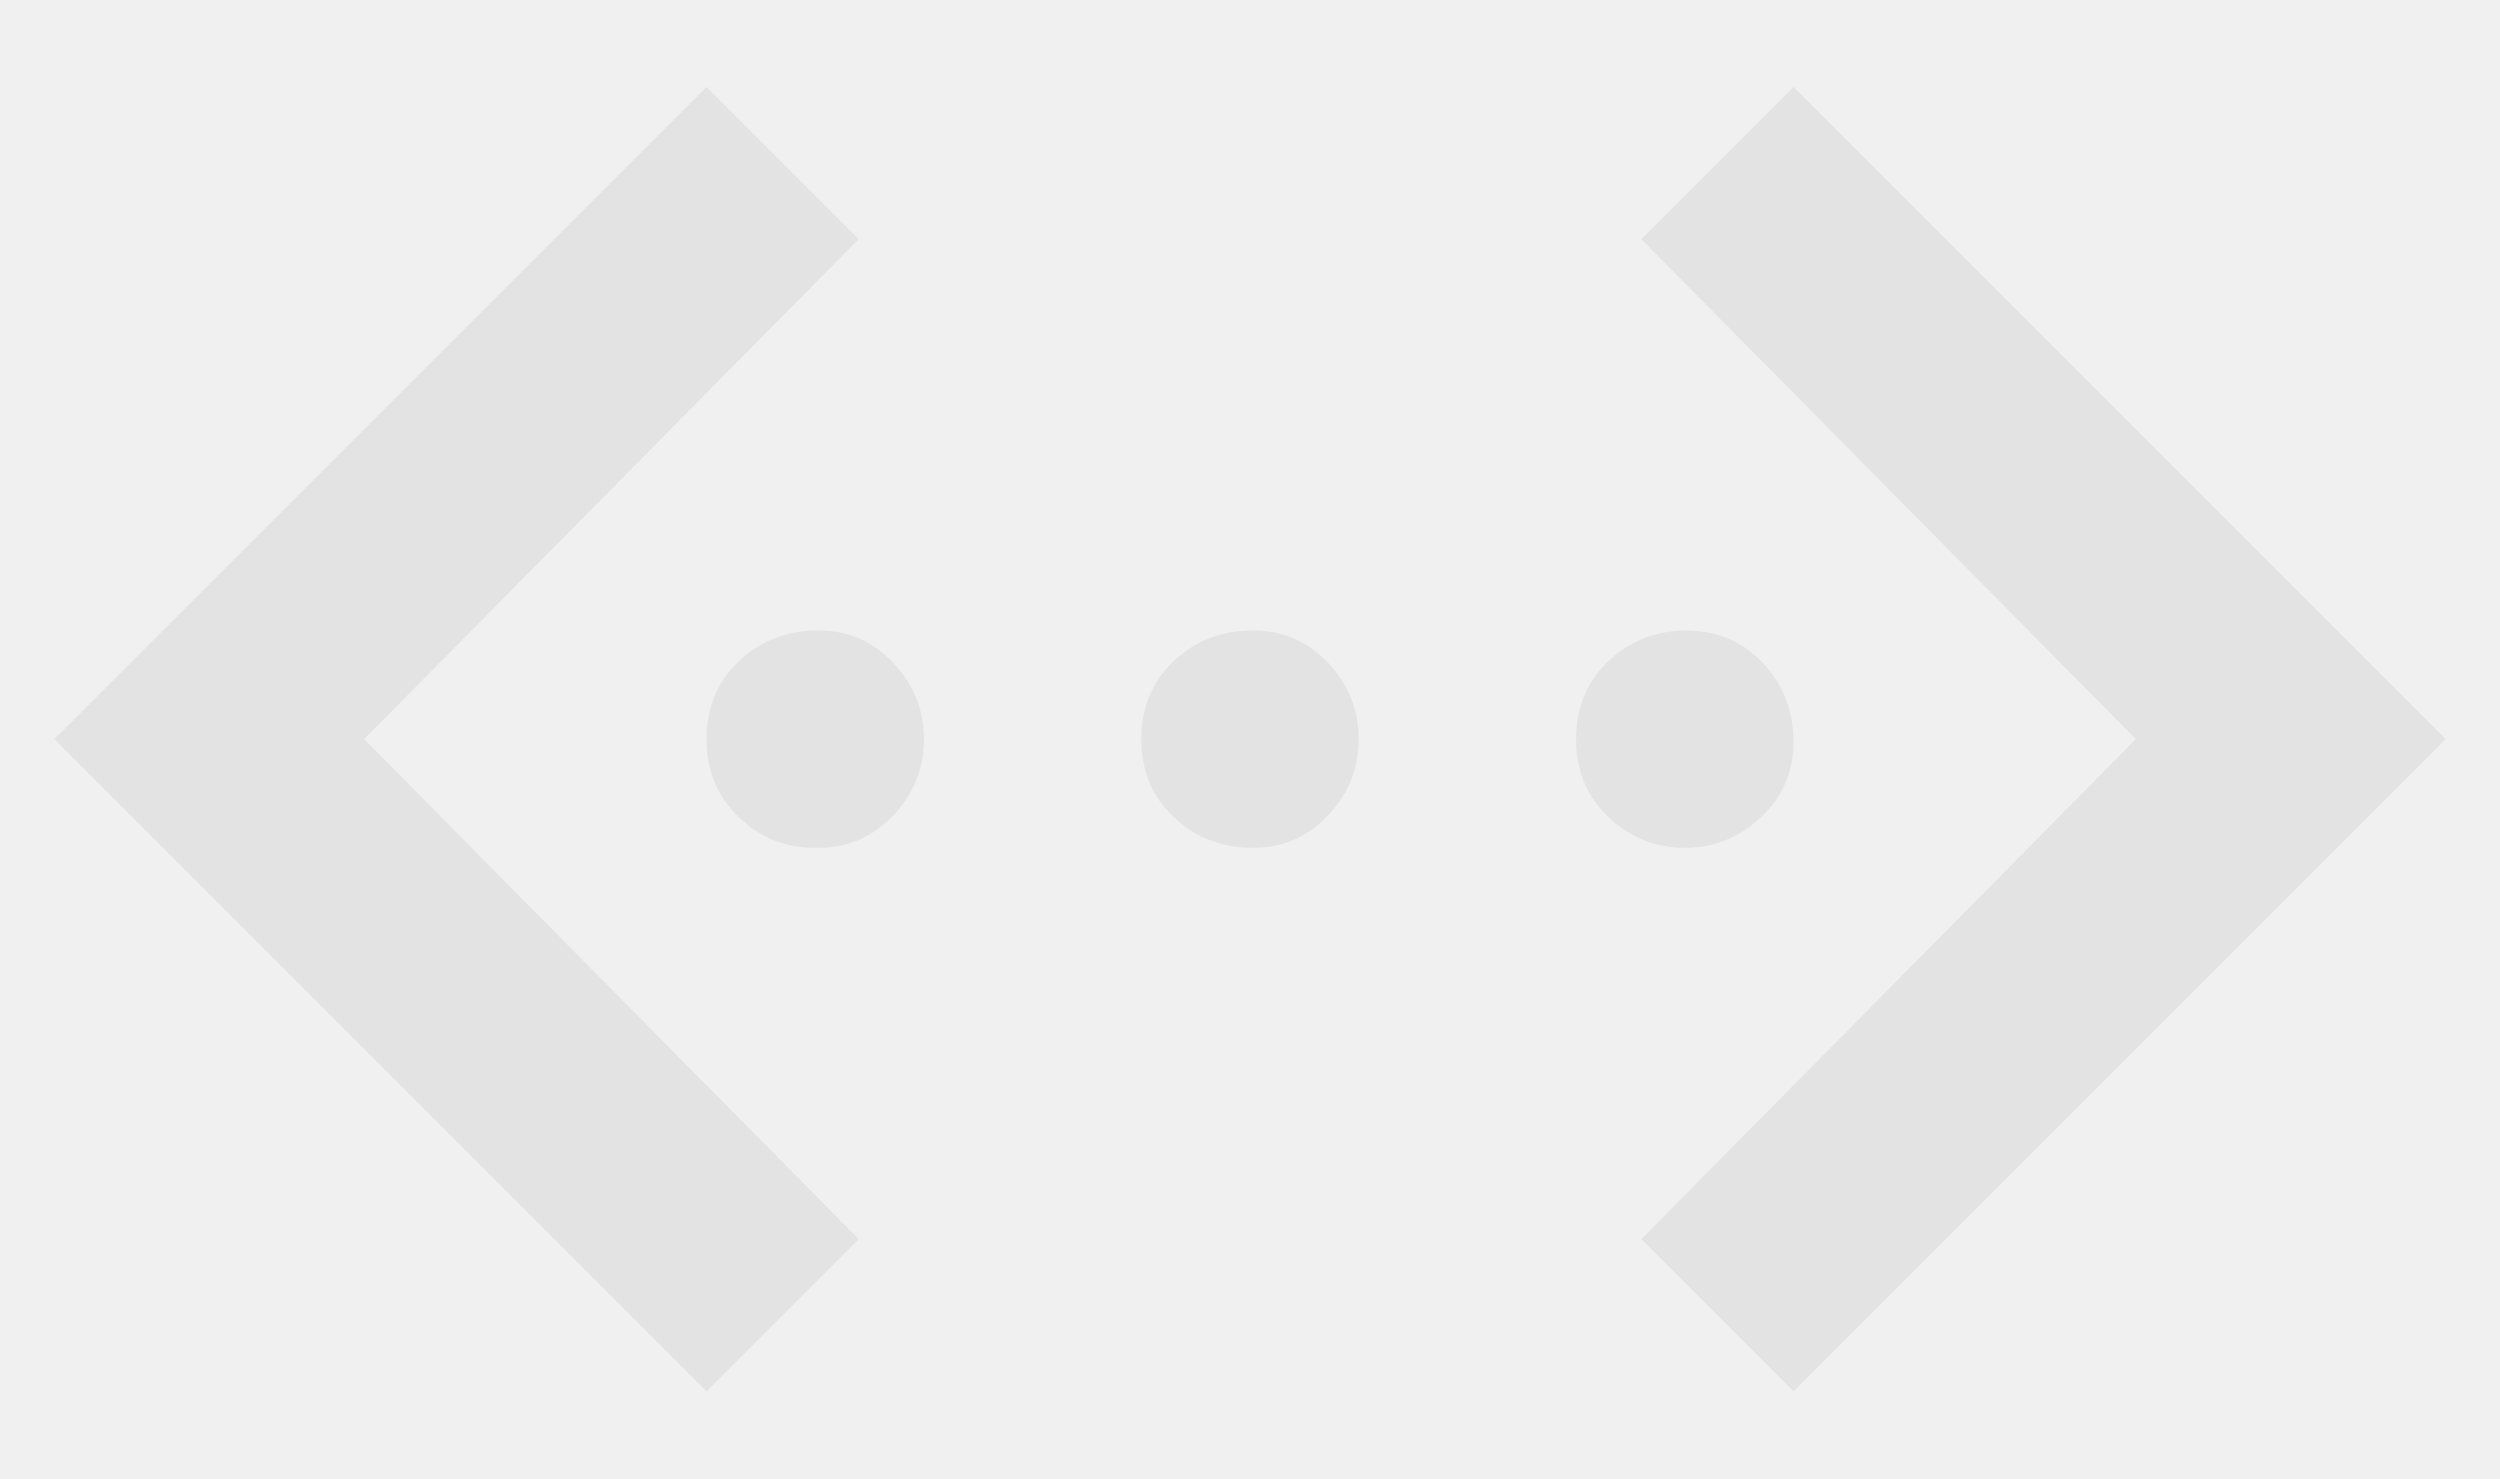
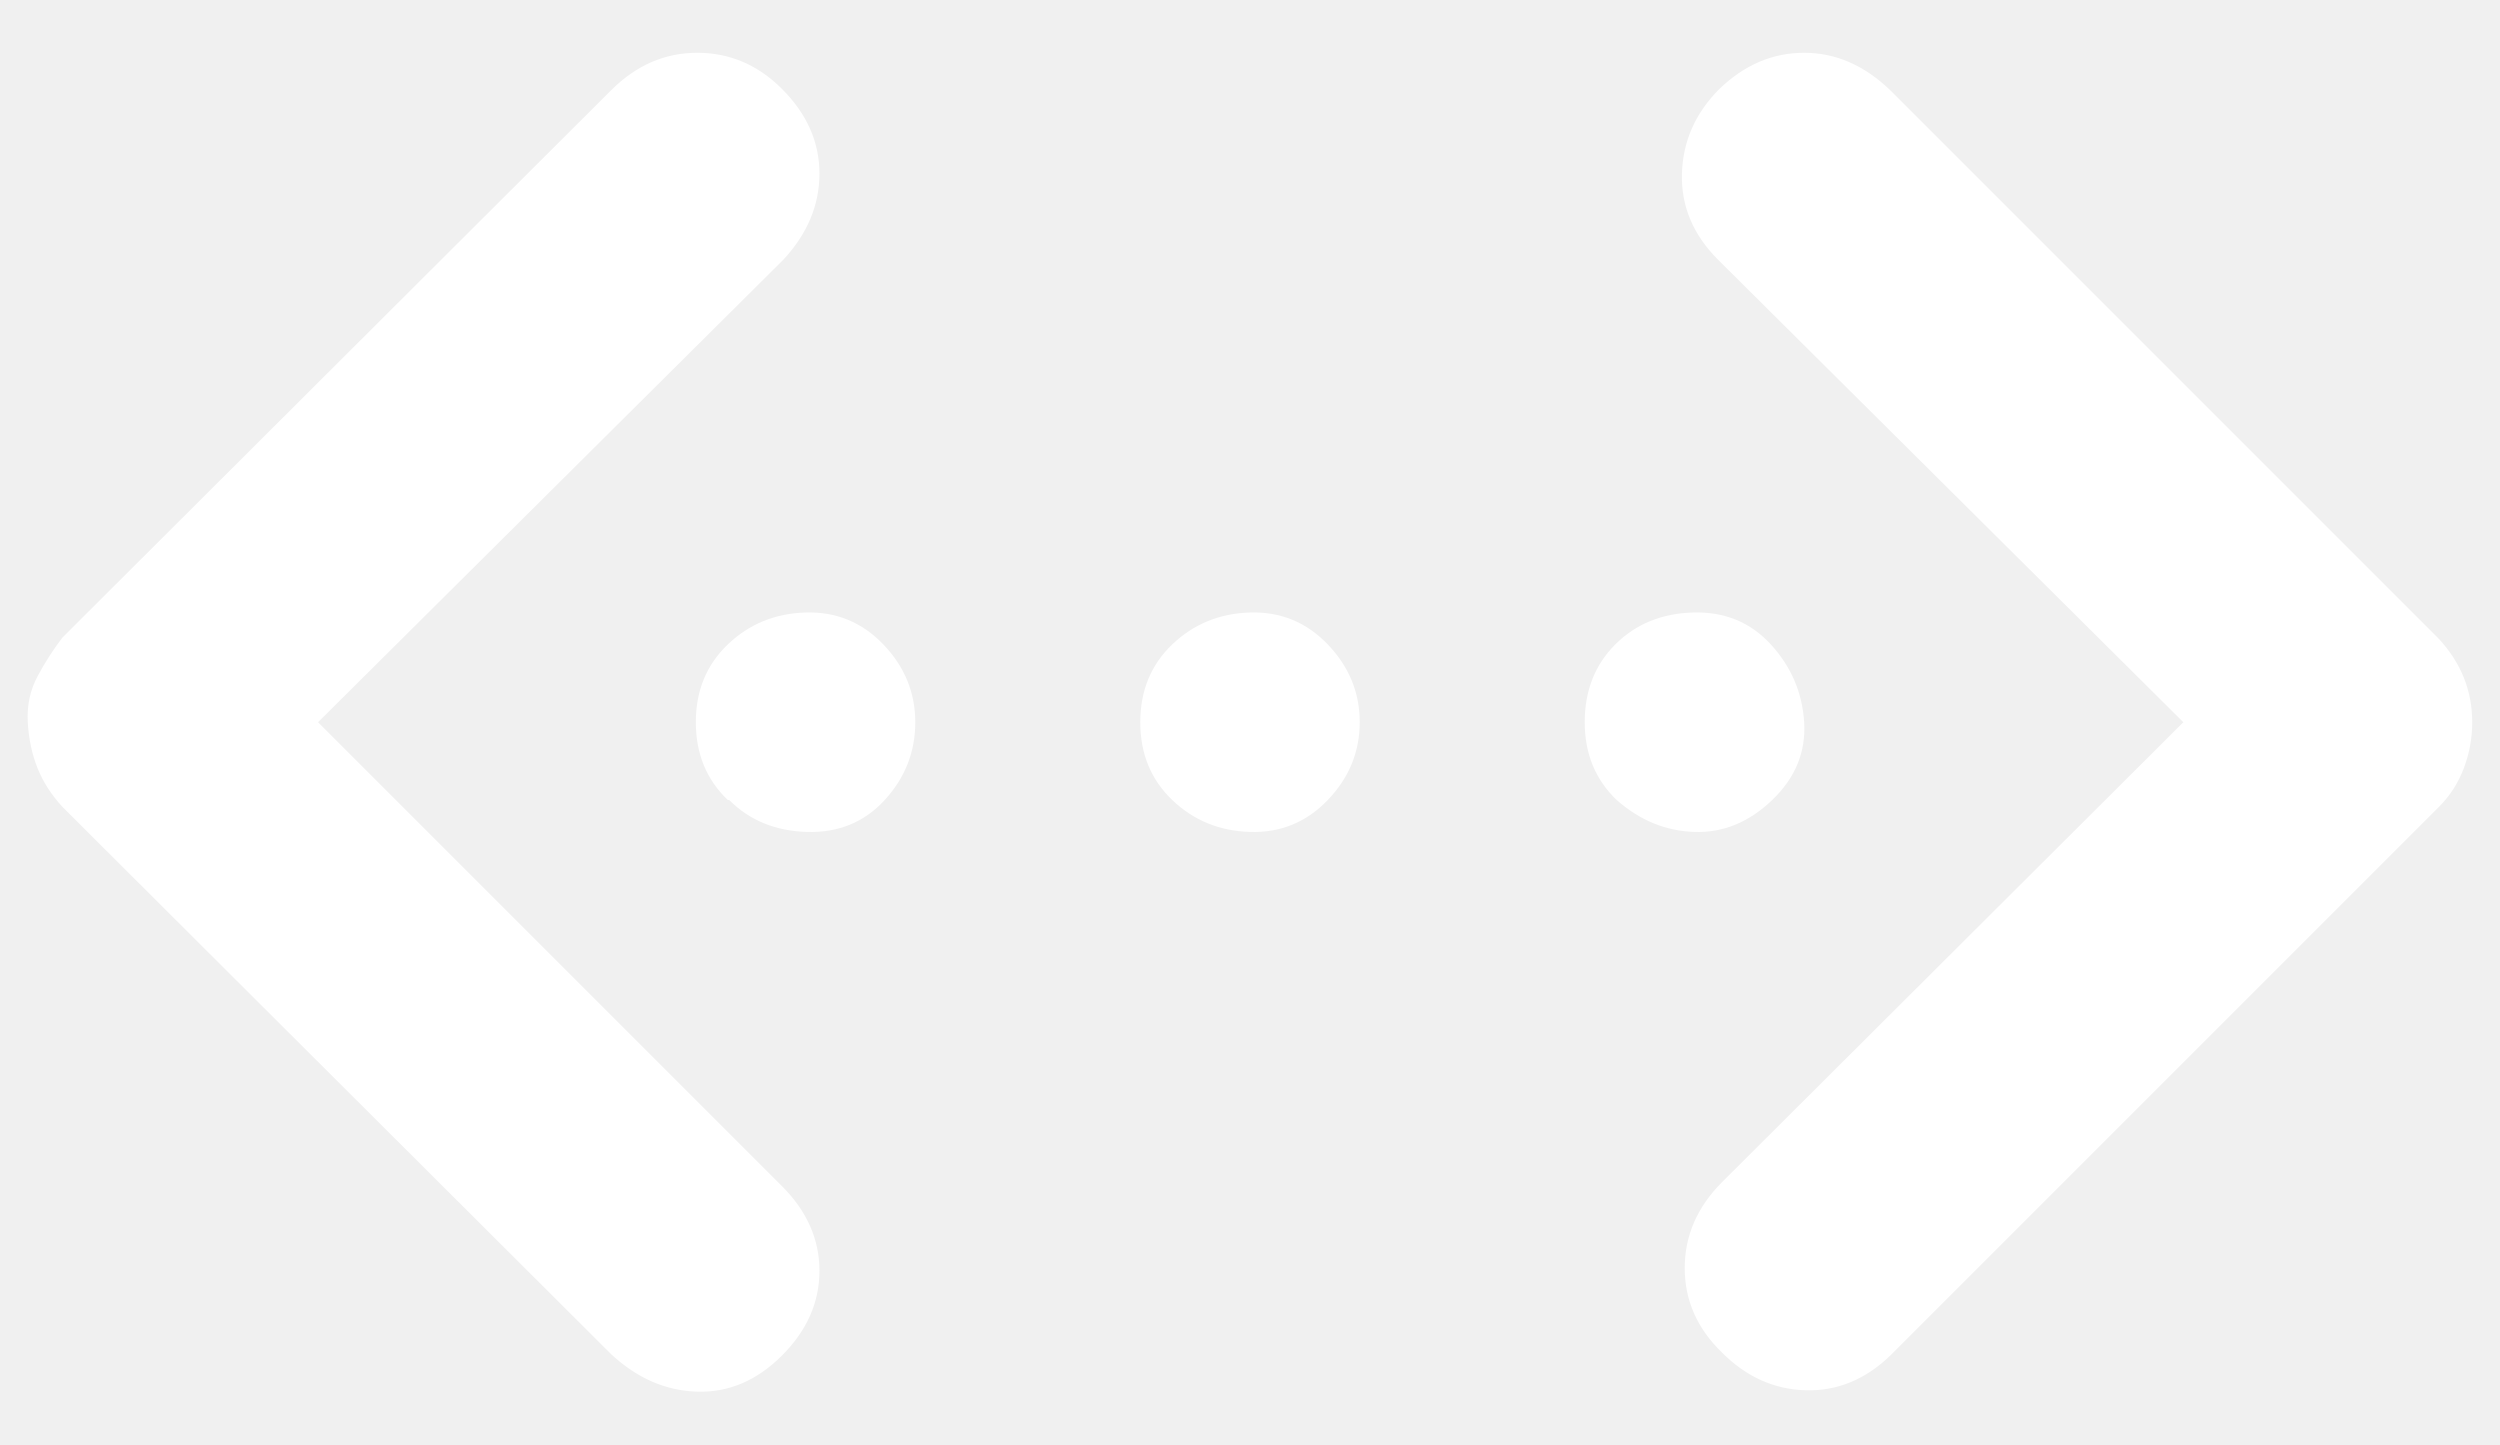
- <svg xmlns="http://www.w3.org/2000/svg" viewBox="0.5 5.2 23.0 13.6" height="13.6" width="23.0" fill="#e3e3e3">
-   <path d="M17,18l-1.4-1.4L20.15,12L15.6,7.4L17,6l6,6l-6,6ZM7,18L1,12L7,6L8.4,7.4L3.85,12L8.4,16.6L7,18Zm0.29-5.29Q7,12.43 7,12t0.29-0.71T8,11t0.71,0.29T9,12T8.71,12.71T8,13q-0.42,0-0.71-0.29Zm4,0Q11,12.43 11,12t0.29-0.71T12,11t0.71,0.29T13,12t-0.29,0.71T12,13t-0.71-0.29Zm4,0Q15,12.43 15,12t0.29-0.71T16,11q0.43,0 0.71,0.29T17,12t-0.29,0.71T16,13t-0.71-0.29Z" />
+ <svg xmlns="http://www.w3.org/2000/svg" viewBox="1.0 4.8 18.0 10.4" width="18.0" height="10.4" fill="#ffffff">
+   <path d="M16.72,10L13.37,6.67Q13.1,6.4 13.11,6.05t0.27-0.61q0.27-0.26 0.61-0.26t0.62,0.27l3.95,3.95q0.12,0.13 0.18,0.28T18.8,10t-0.06,0.33t-0.18,0.28l-3.95,3.95Q14.34,14.82 14,14.81t-0.6-0.27q-0.27-0.26-0.27-0.61t0.27-0.62L16.72,10ZM3.29,10l3.34,3.34Q6.9,13.61 6.9,13.95T6.63,14.56T6.02,14.82T5.4,14.55L1.45,10.61q-0.12-0.13-0.18-0.28T1.2,10T1.27,9.67T1.45,9.39L5.4,5.45Q5.67,5.18 6.02,5.18T6.63,5.44Q6.9,5.71 6.9,6.05T6.64,6.67L3.29,10Zm2.95,0.56Q6.01,10.34 6.01,10T6.24,9.44T6.8,9.21T7.36,9.44T7.59,10T7.37,10.56T6.81,10.79T6.25,10.56Zm3.2,0Q9.21,10.34 9.21,10T9.44,9.44T10,9.21t0.56,0.23T10.79,10t-0.23,0.56T10,10.79T9.44,10.56Zm3.2,0Q12.41,10.34 12.41,10t0.22-0.56t0.56-0.23t0.56,0.23T13.99,10t-0.23,0.56T13.2,10.79t-0.56-0.23Z" />
</svg>
